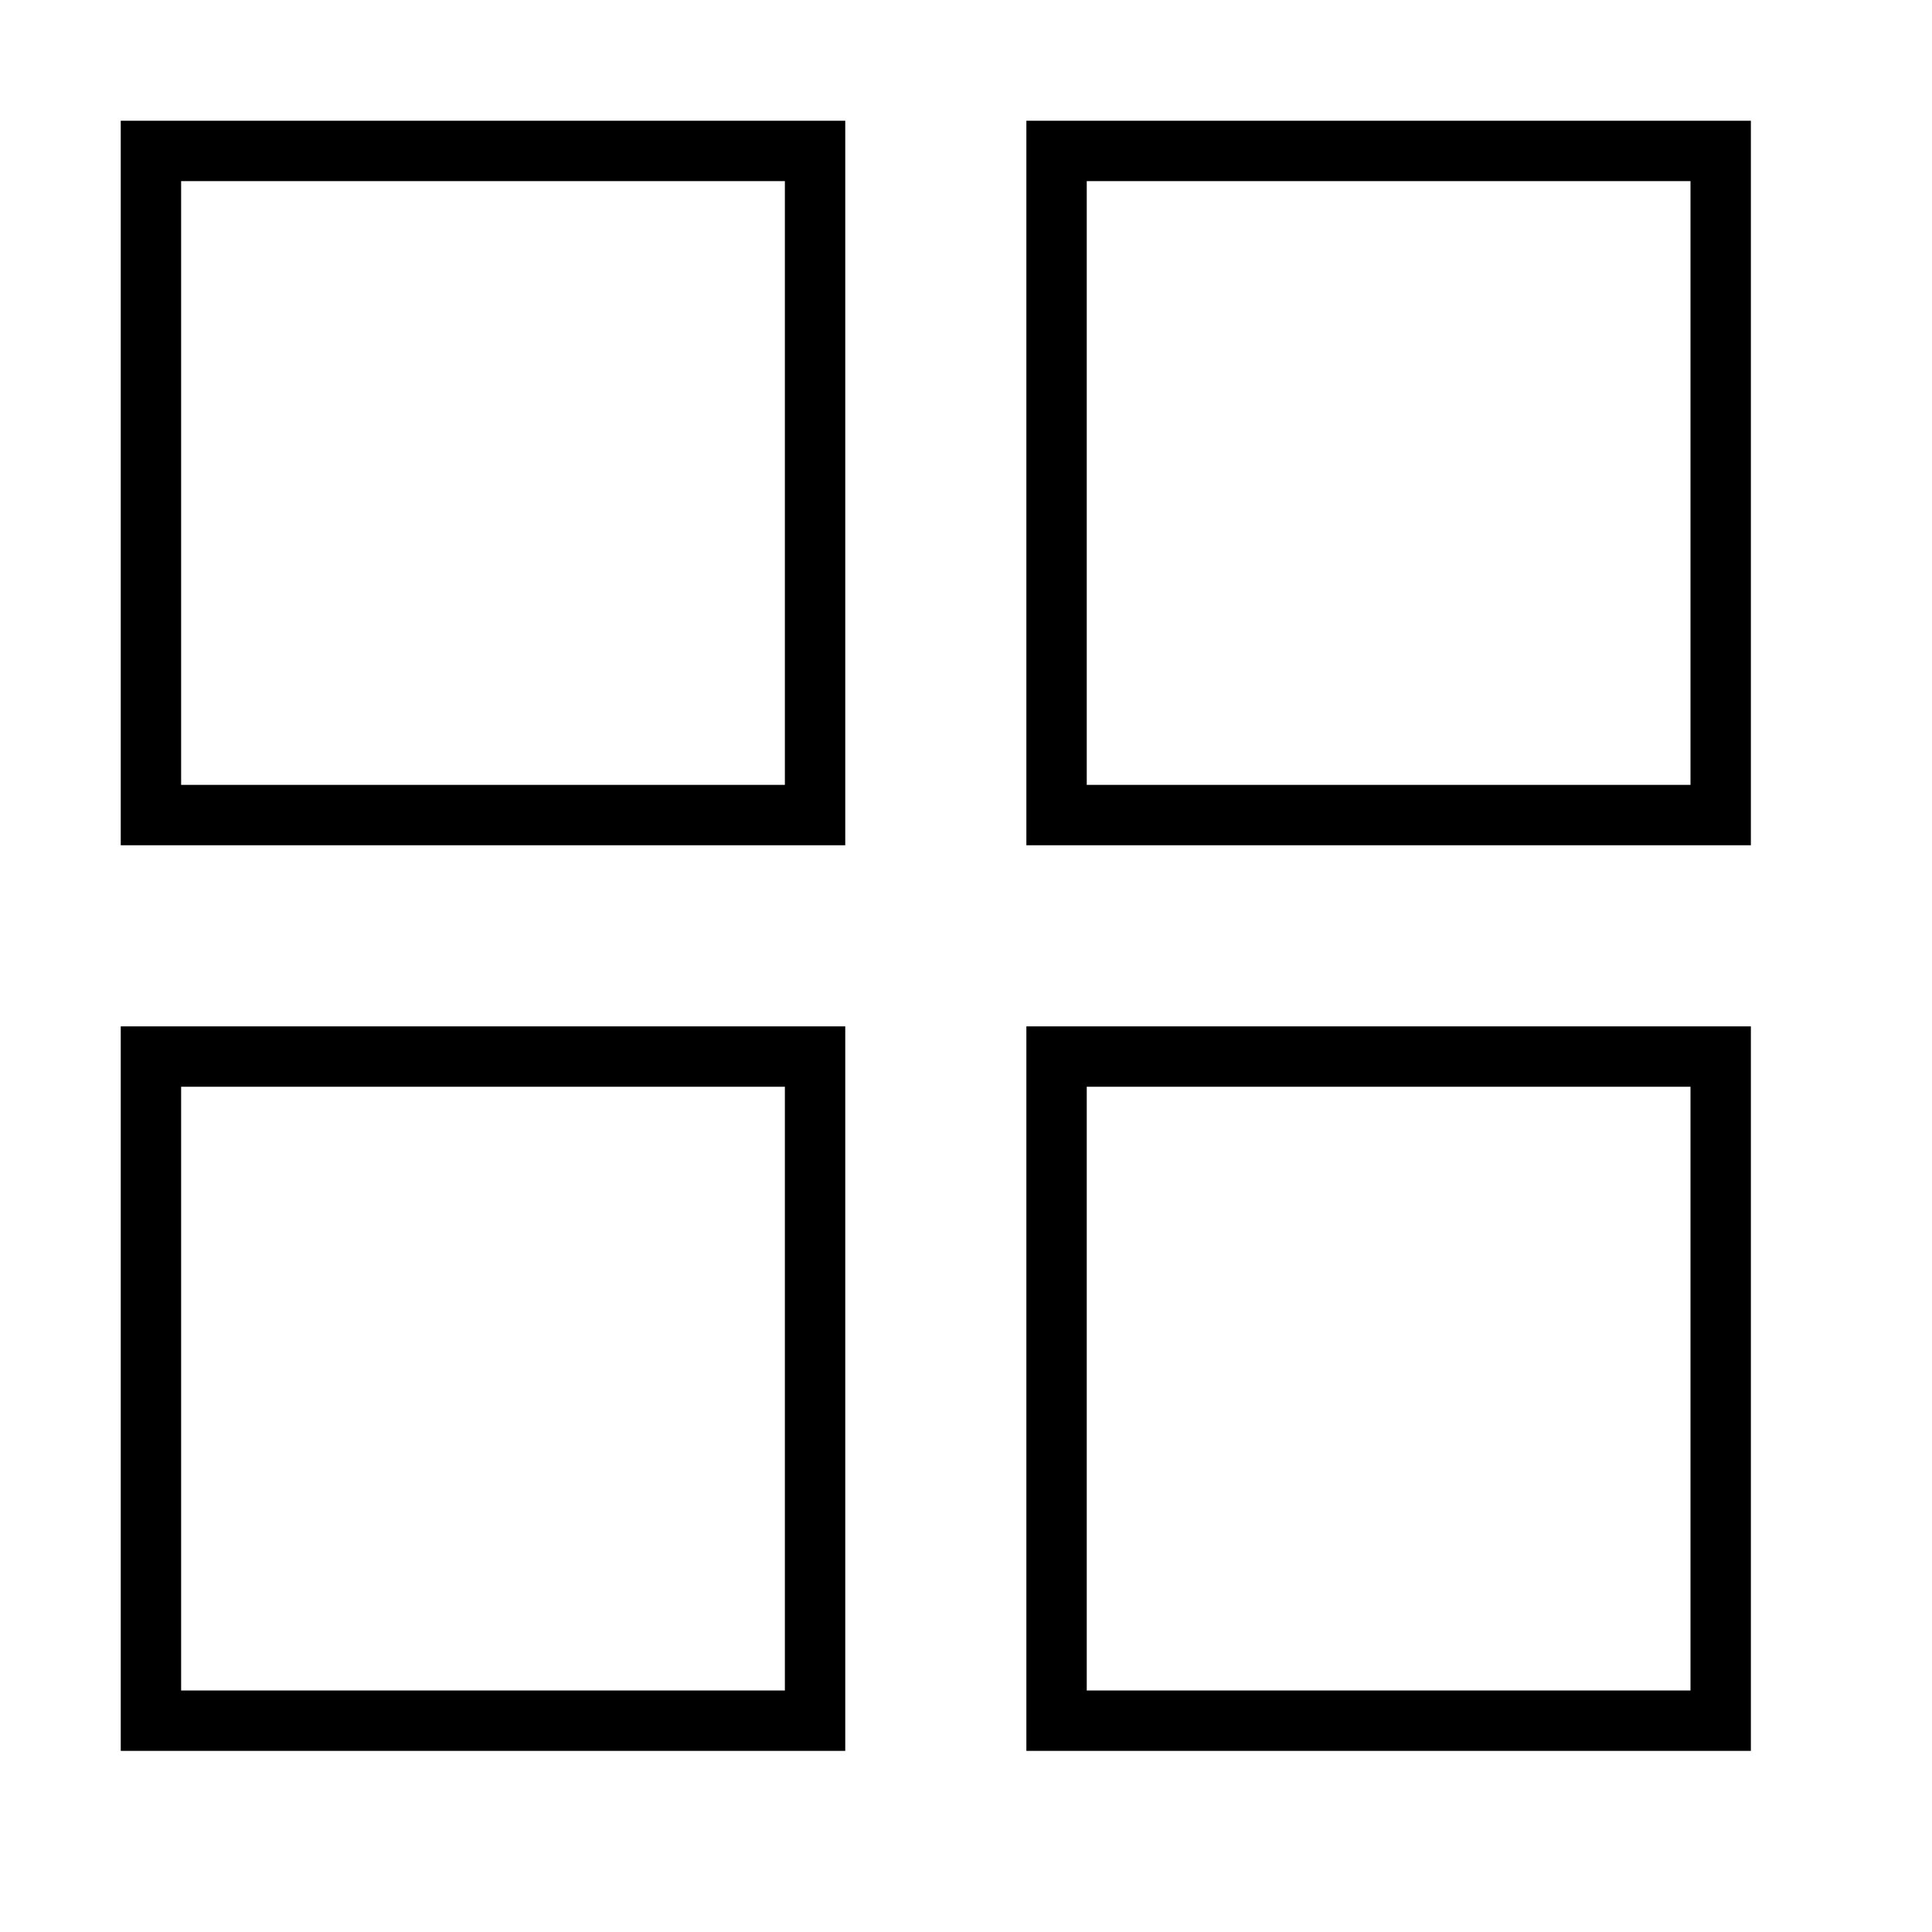
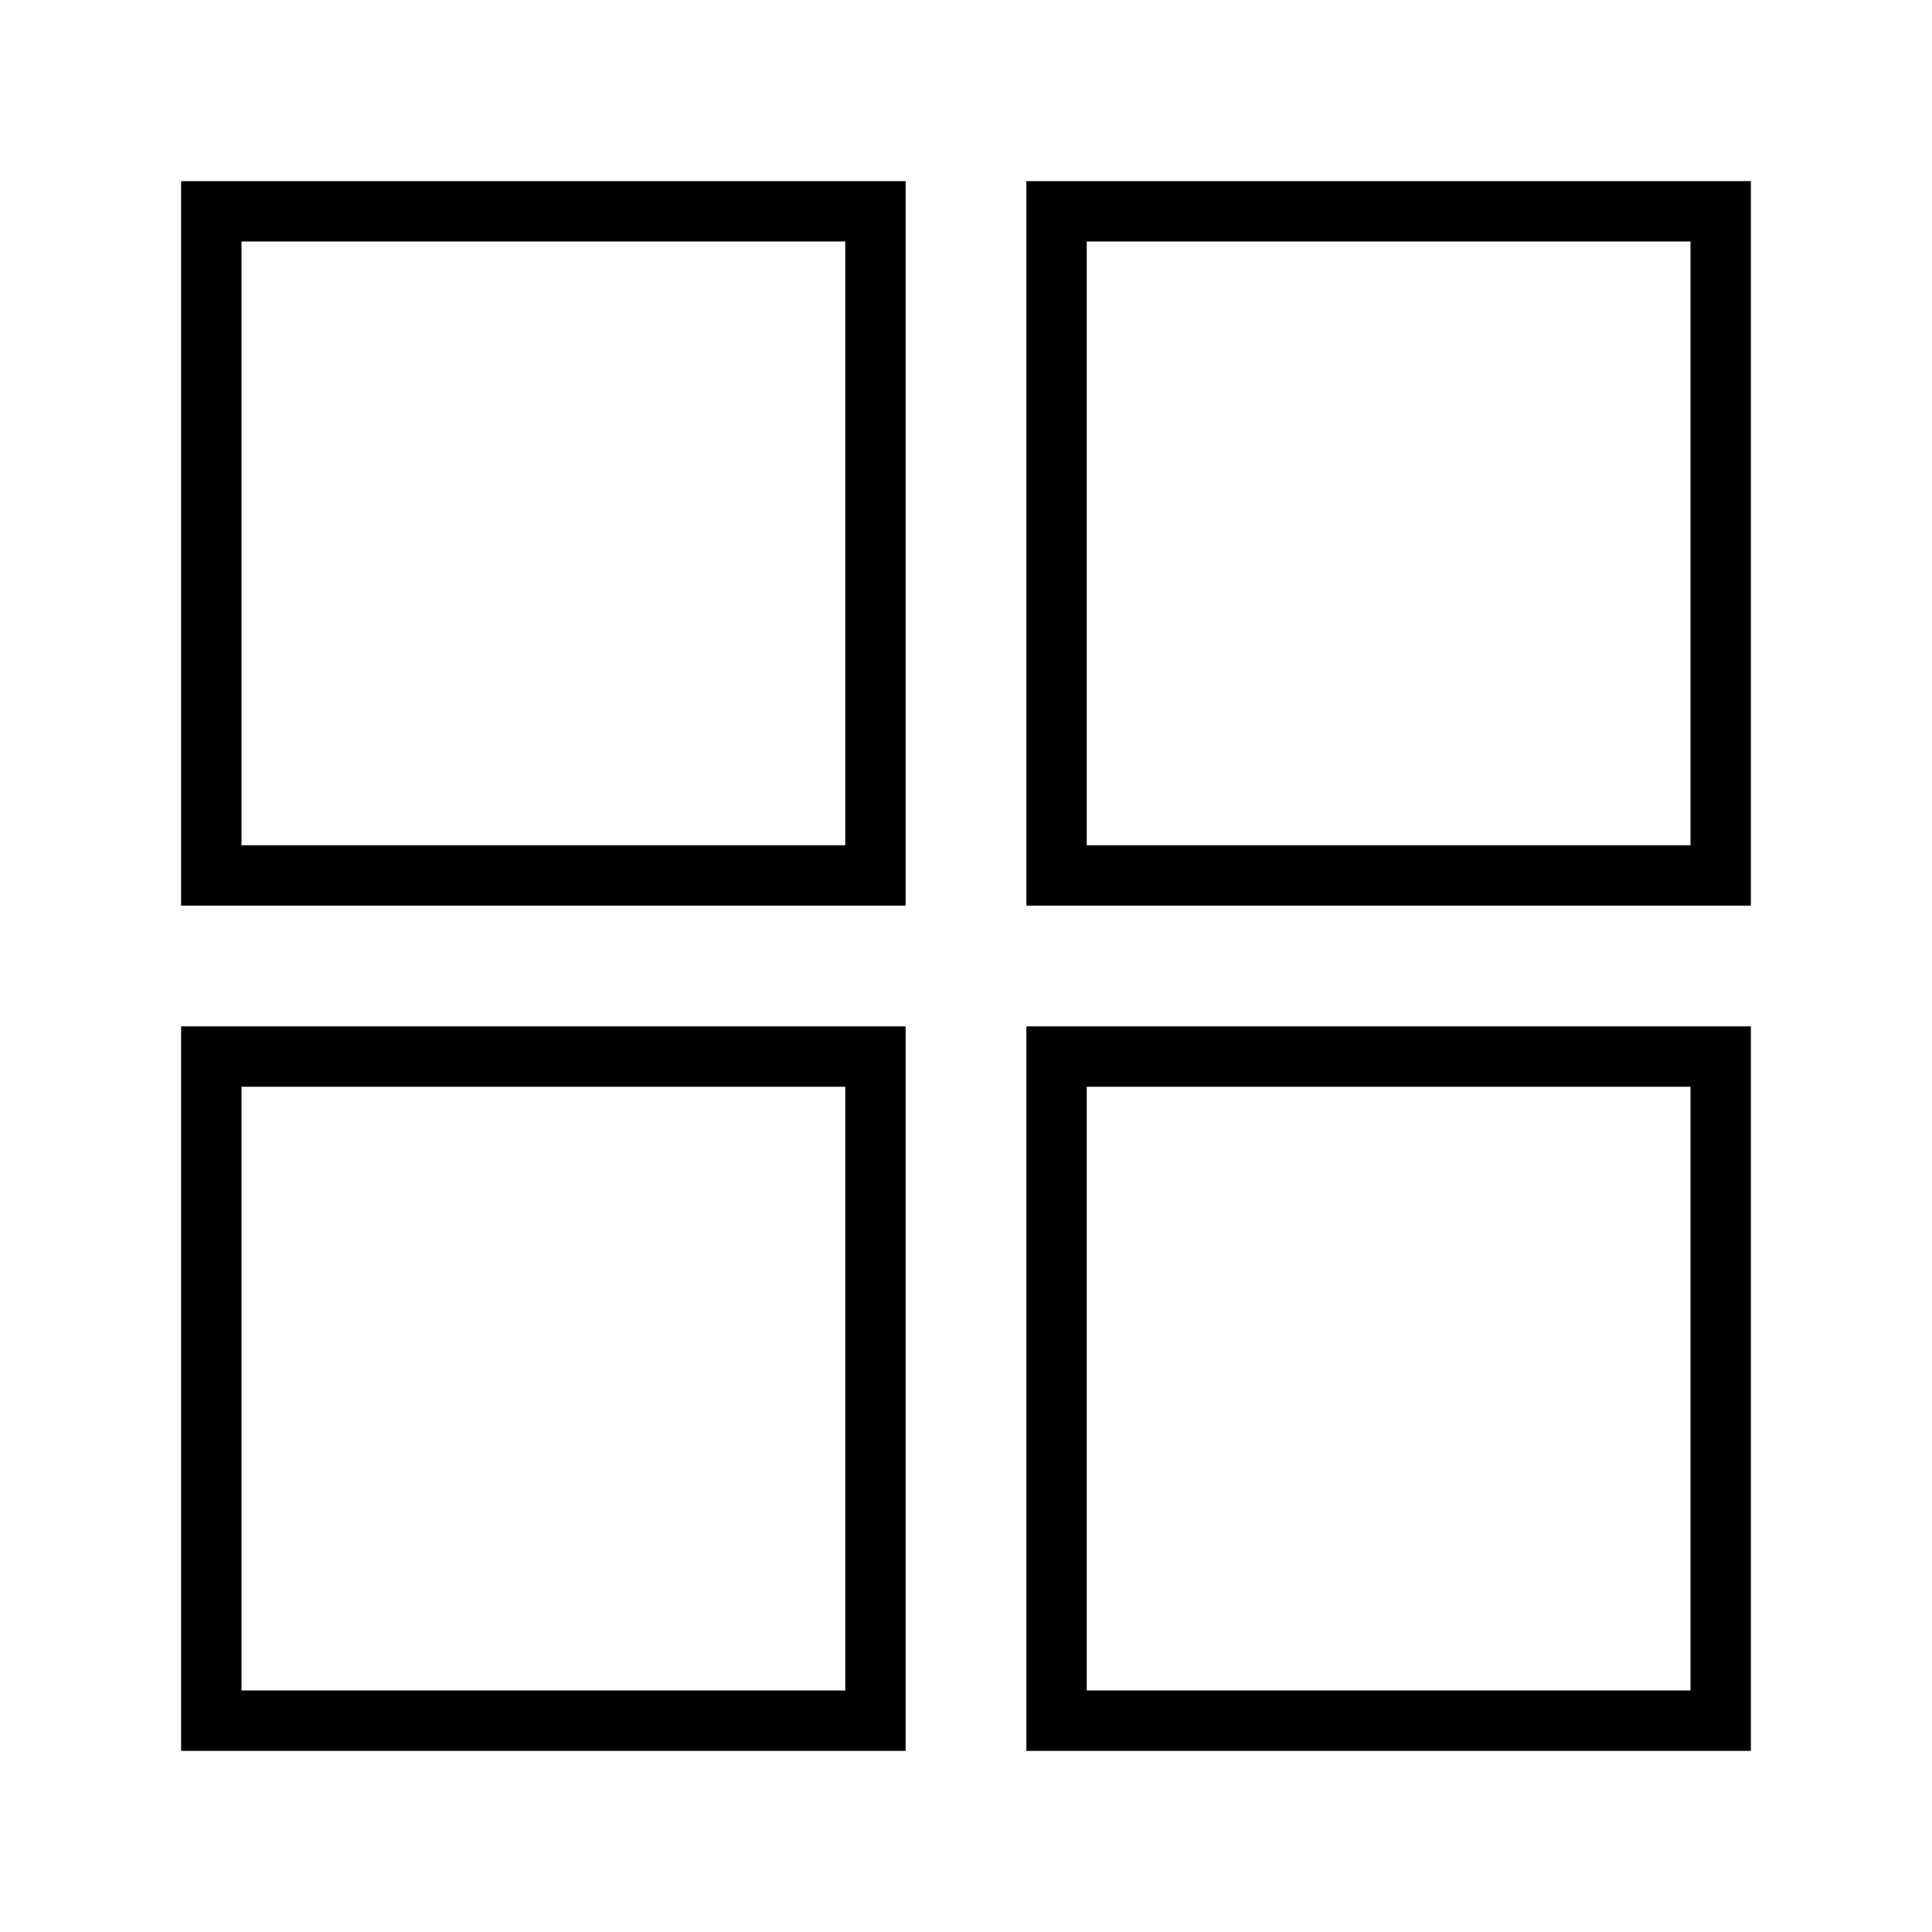
- <svg xmlns="http://www.w3.org/2000/svg" viewBox="0 0 32 32">
-   <path d="M2 2v12h12V2zm11 11H3V3h10zm4-11v12h12V2zm11 11H18V3h10zM2 17v12h12V17zm11 11H3V18h10zm4-11v12h12V17zm11 11H18V18h10z" />
+ <svg xmlns="http://www.w3.org/2000/svg" id="icons" viewBox="0 0 32 32">
+   <path d="M3 15h12V3H3zM4 4h10v10H4zm13 11h12V3H17zm1-11h10v10H18zM3 29h12V17H3zm1-11h10v10H4zm13 11h12V17H17zm1-11h10v10H18z" />
</svg>
